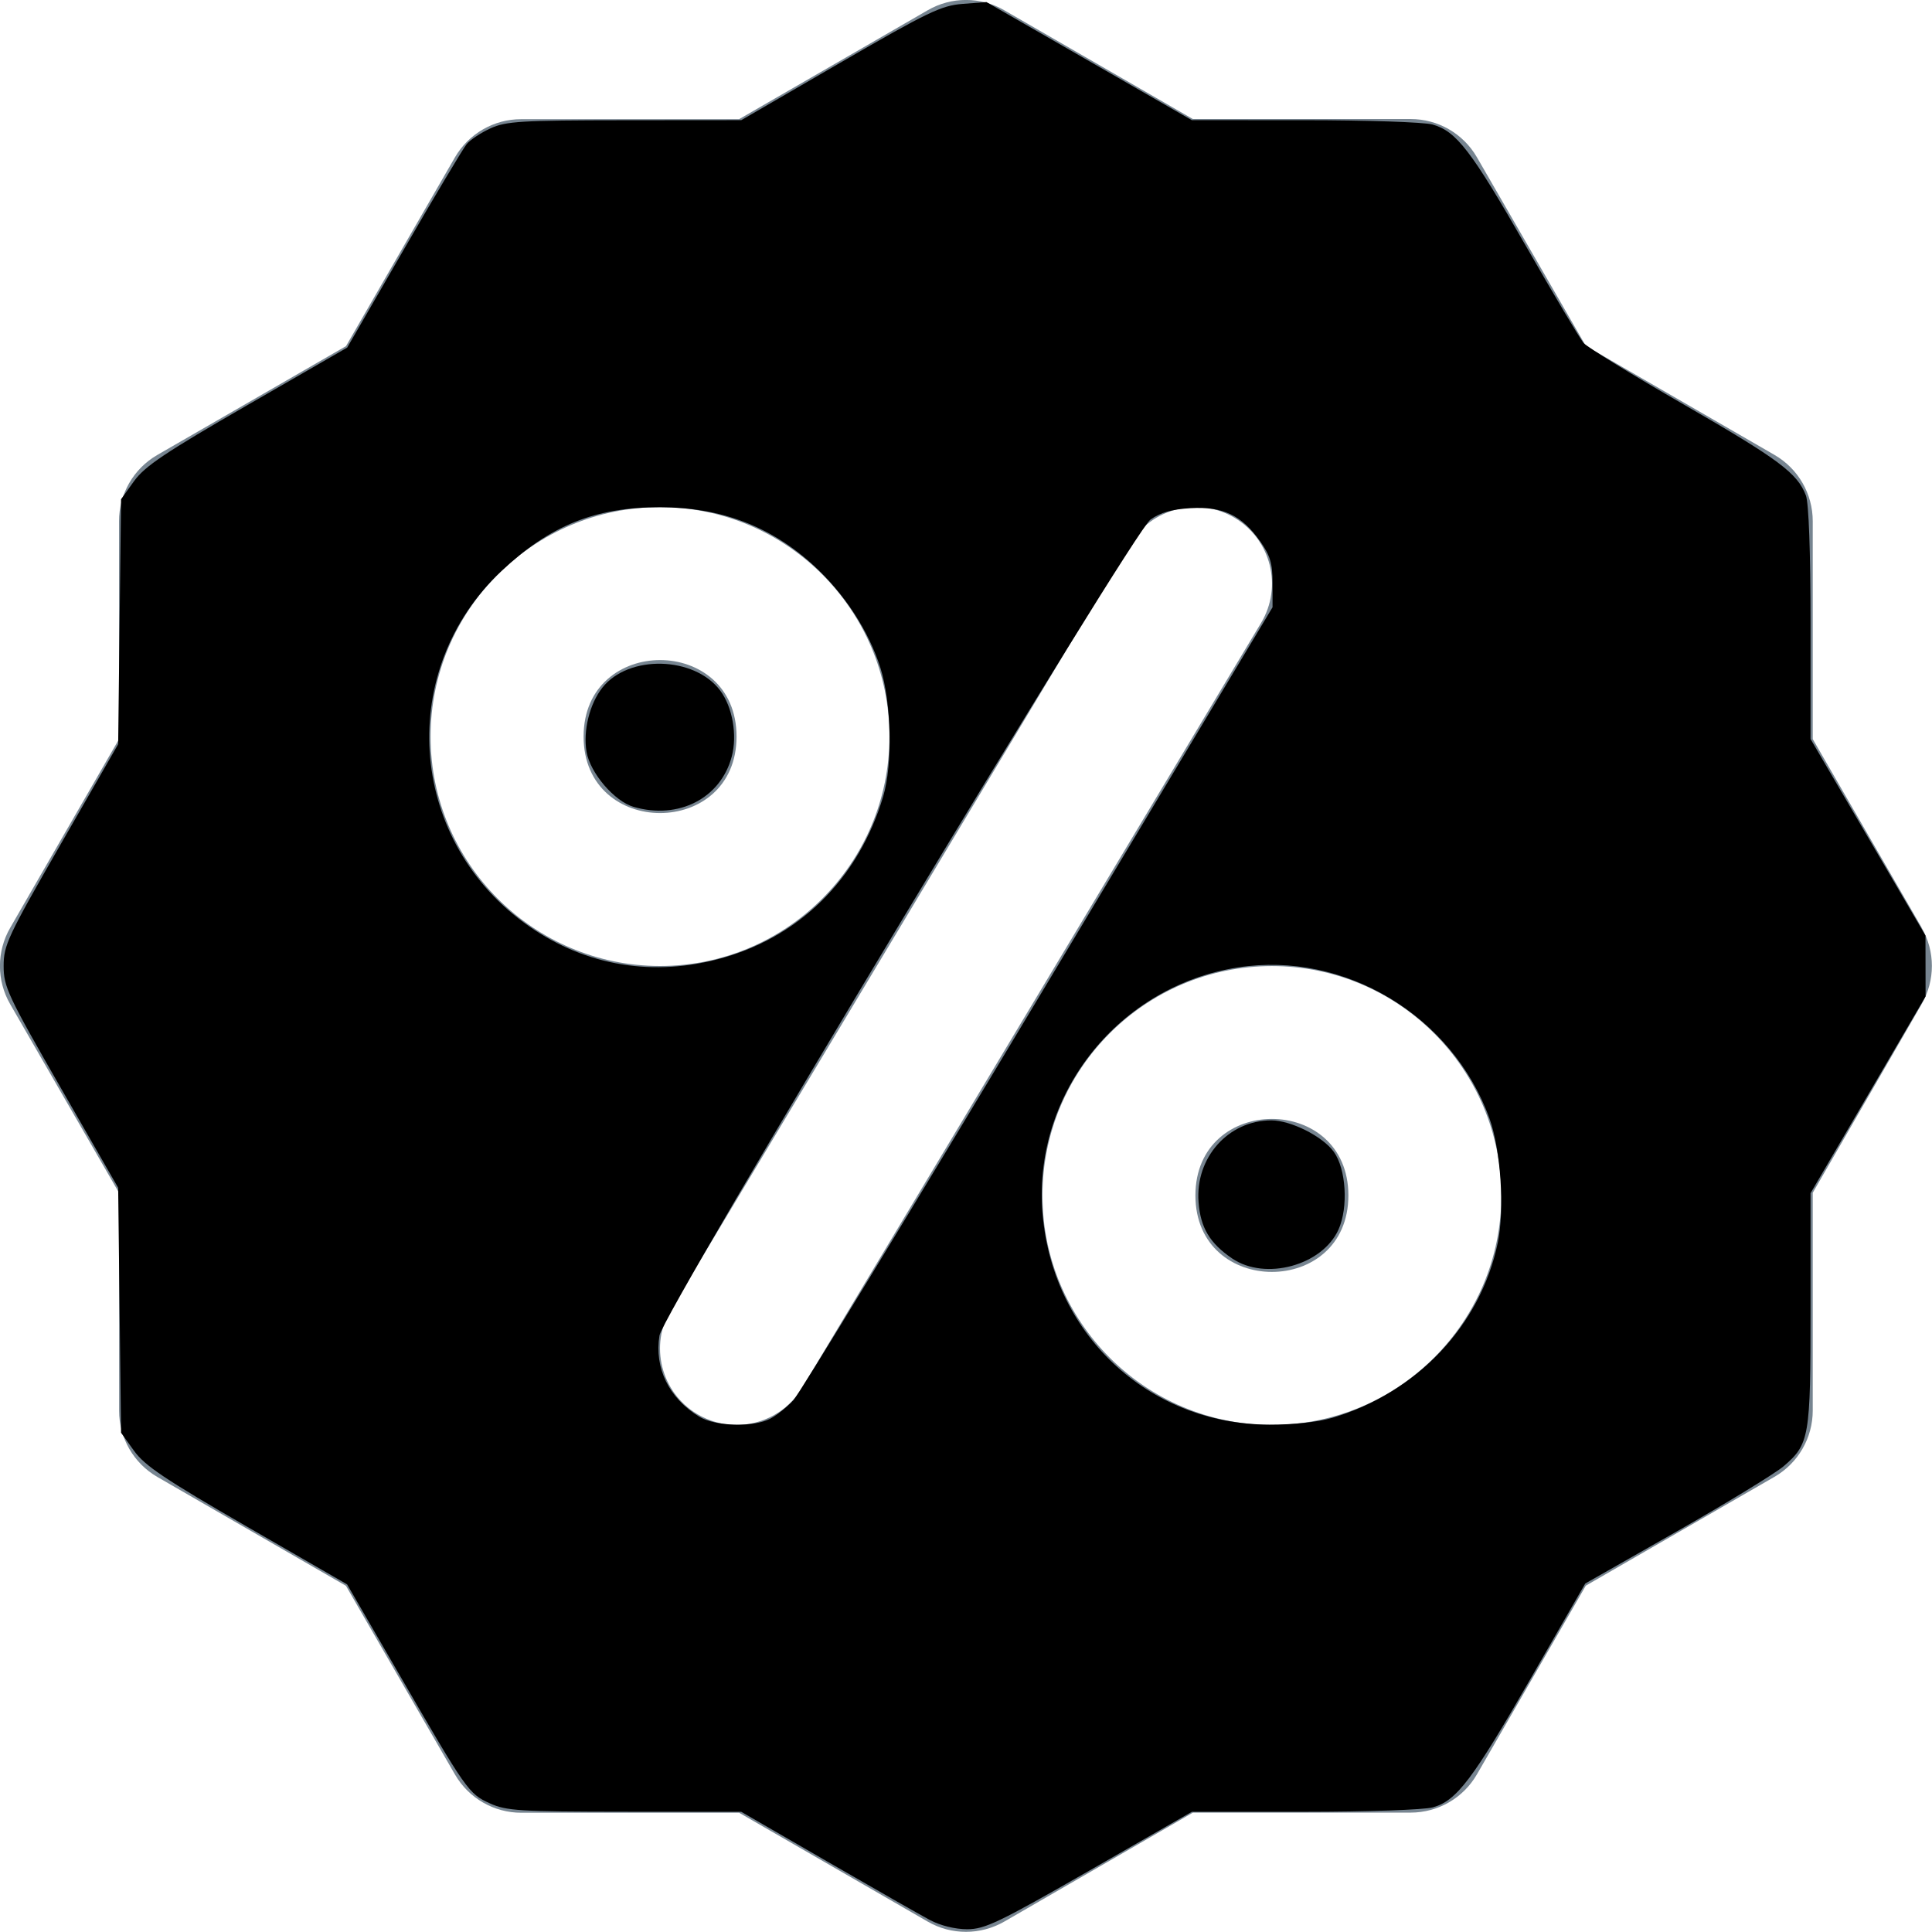
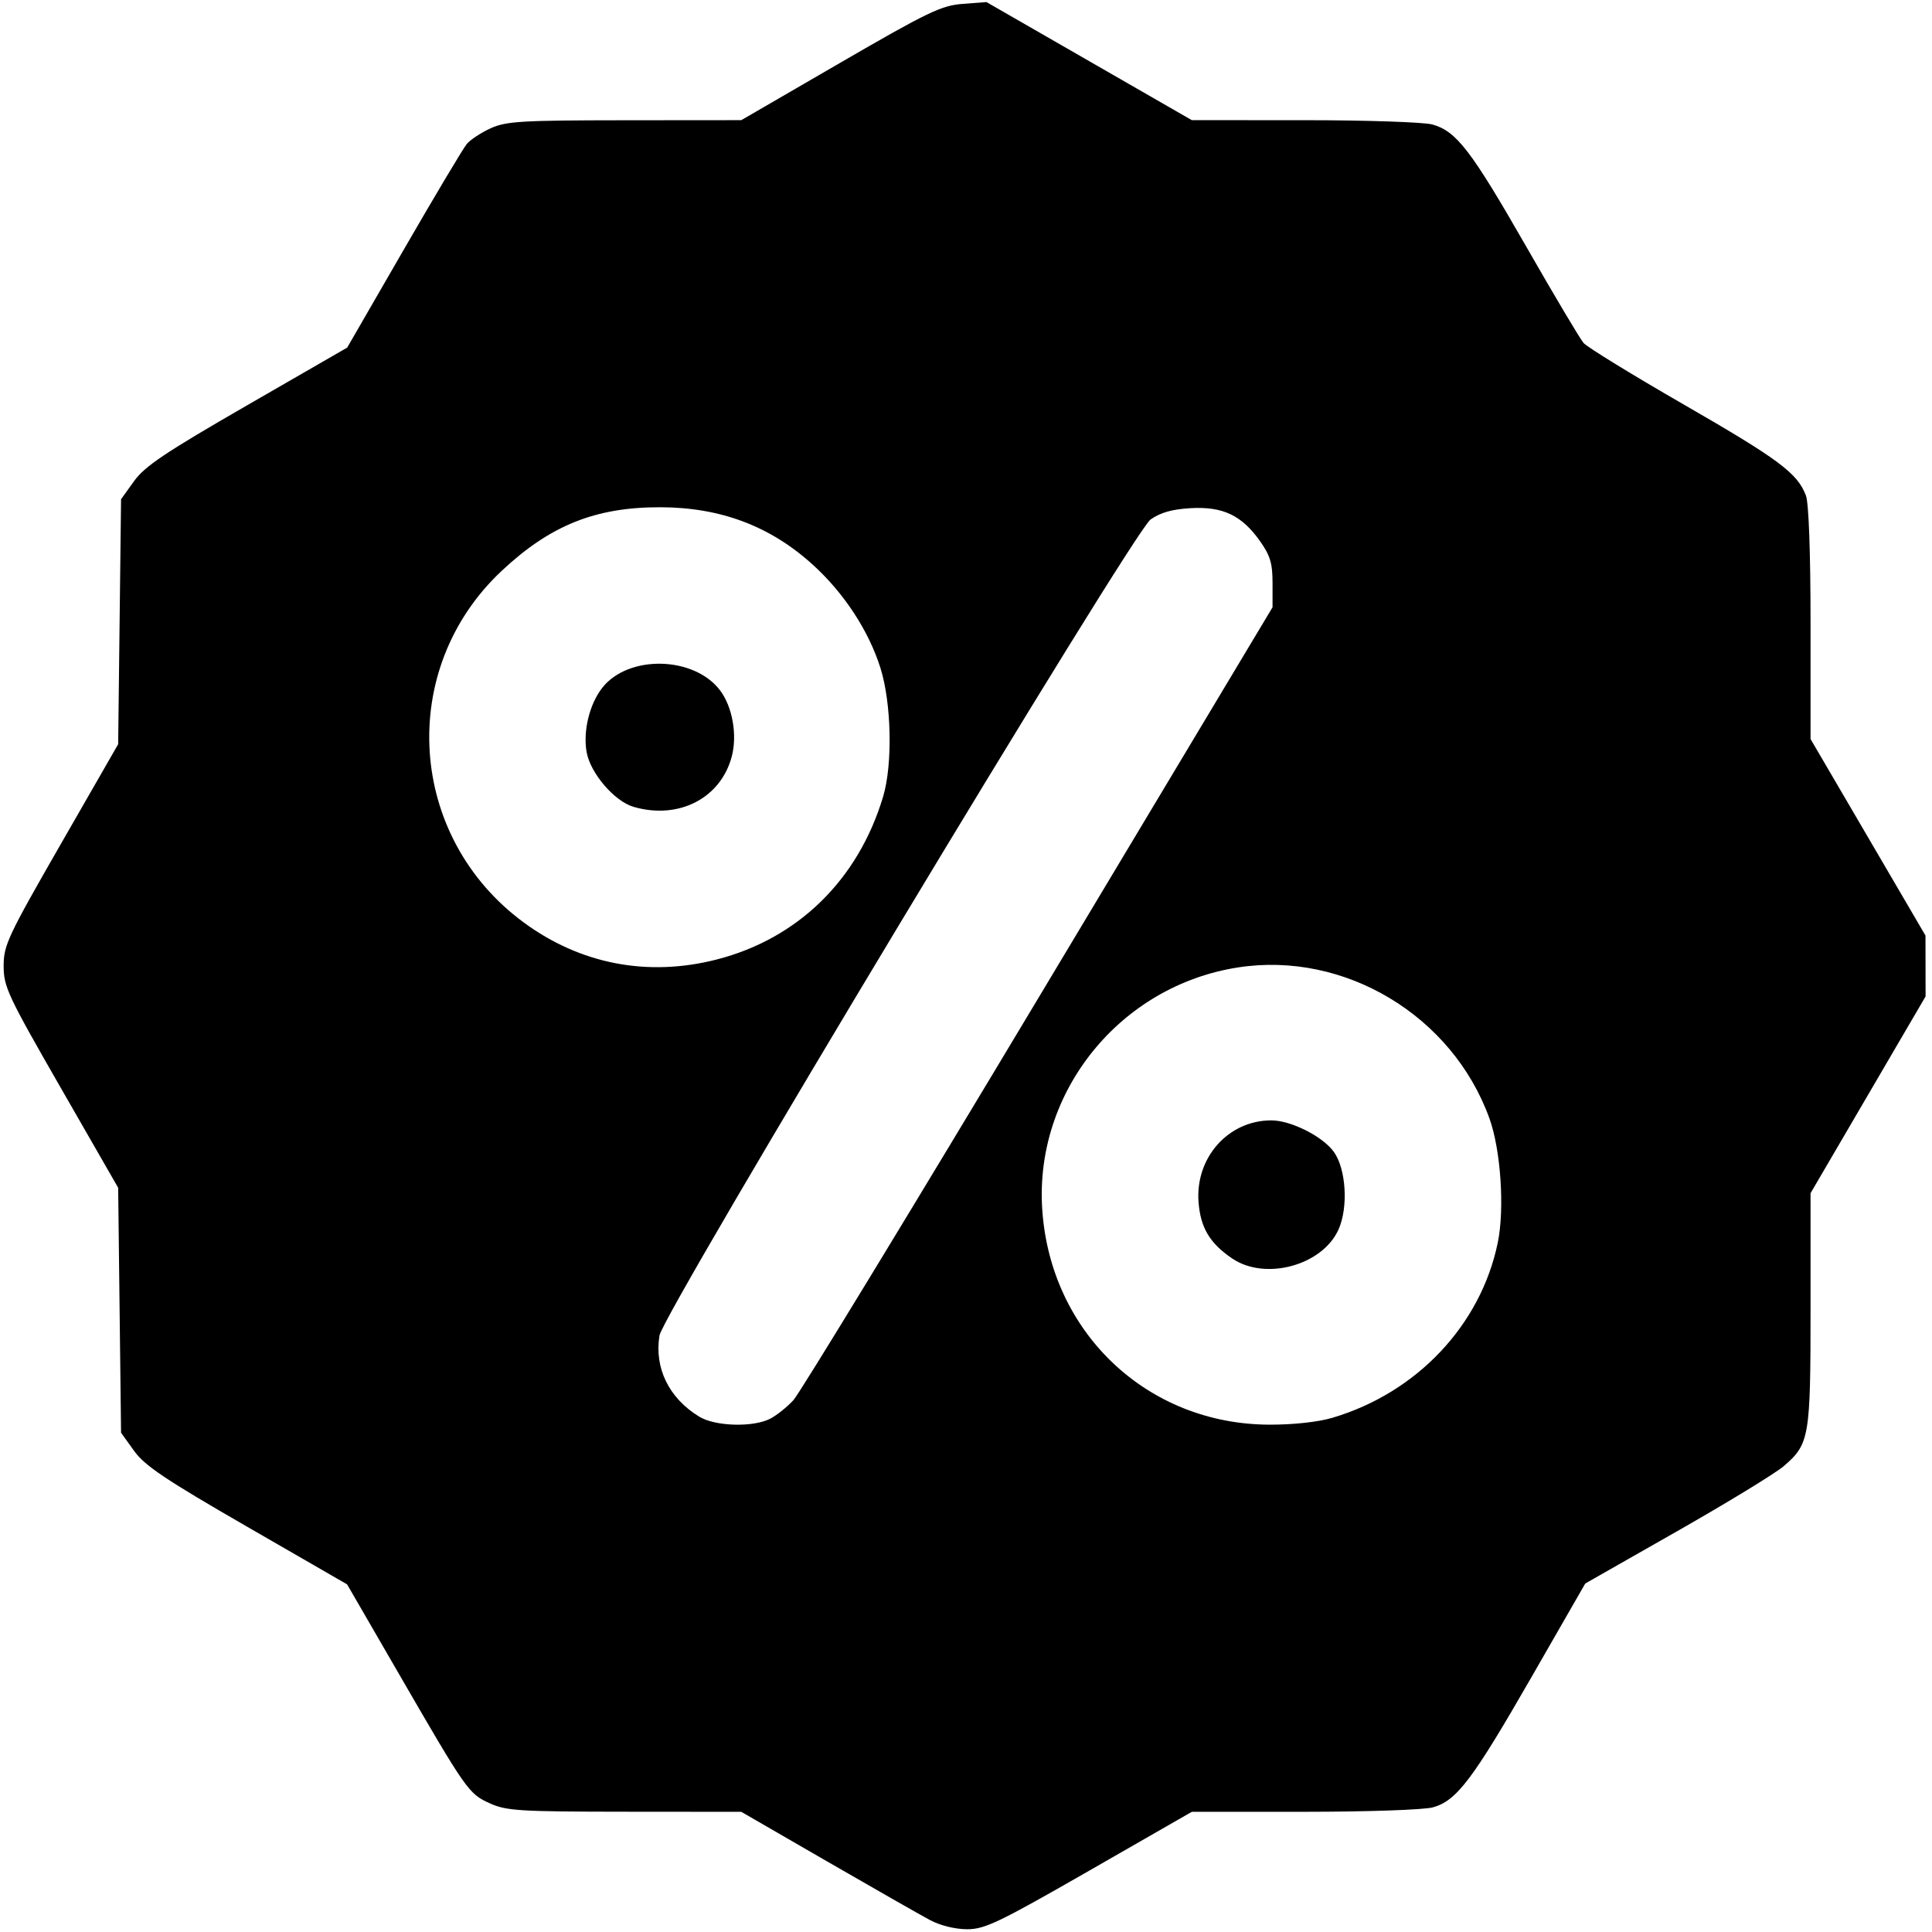
- <svg xmlns="http://www.w3.org/2000/svg" width="1024" height="1024" viewBox="0 0 1024 1024" version="1.1" id="svg6615">
-   <defs id="defs6606" />
-   <g id="g6613" style="fill:none;fill-rule:evenodd;stroke:none;stroke-width:1" transform="matrix(36.85005,0,0,36.85005,-30.0679,-41.07472)">
-     <g id="sale_grey" style="fill:#778591">
-       <g id="Page-1" transform="translate(0.628906,0.927734)">
-         <path d="m 19.581,17.381 c 0,1.467 -2.2,1.467 -2.2,0 0,-1.467 2.2,-1.467 2.2,0" id="Fill-1" />
-         <path d="m 10.781,10.781 c 0,1.467 -2.2,1.467 -2.2,0 0,-1.467 2.2,-1.467 2.2,0" id="Fill-2" />
-         <path d="M 27.828,13.531 26.26,10.817 V 7.683 c 0,-0.393 -0.209,-0.756 -0.55,-0.953 L 22.996,5.162 21.43,2.449 C 21.233,2.108 20.87,1.899 20.477,1.899 H 17.344 L 14.631,0.334 c -0.341,-0.197 -0.759,-0.197 -1.1,0 L 10.817,1.901 H 7.683 c -0.393,0 -0.756,0.209 -0.953,0.55 L 5.164,5.165 2.449,6.731 C 2.108,6.928 1.899,7.291 1.899,7.684 v 3.134 L 0.334,13.531 c -0.197,0.341 -0.197,0.759 0,1.1 l 1.566,2.714 v 3.132 c 0,0.393 0.209,0.756 0.55,0.953 l 2.713,1.566 1.568,2.714 c 0.197,0.341 0.56,0.55 0.953,0.55 h 3.134 l 2.713,1.566 c 0.171,0.099 0.36,0.147 0.55,0.147 0.19,0 0.38,-0.05 0.55,-0.147 l 2.714,-1.568 h 3.132 c 0.393,0 0.756,-0.209 0.953,-0.55 l 1.566,-2.714 2.714,-1.566 c 0.341,-0.197 0.55,-0.56 0.55,-0.953 v -3.132 l 1.566,-2.713 c 0.197,-0.341 0.197,-0.759 0,-1.1 z M 6.38,10.781 c 0,-1.821 1.48,-3.3 3.3,-3.3 1.821,0 3.3,1.48 3.3,3.3 0,1.821 -1.48,3.3 -3.3,3.3 -1.821,0 -3.3,-1.48 -3.3,-3.3 z m 5.344,9.367 c -0.206,0.344 -0.571,0.534 -0.945,0.534 -0.193,0 -0.388,-0.051 -0.565,-0.157 C 9.693,20.213 9.524,19.536 9.838,19.015 L 16.438,8.014 c 0.312,-0.521 0.989,-0.69 1.51,-0.377 0.521,0.312 0.69,0.989 0.377,1.51 z m 6.757,0.534 c -1.821,0 -3.3,-1.48 -3.3,-3.3 0,-1.821 1.48,-3.3 3.3,-3.3 1.821,0 3.3,1.48 3.3,3.3 0,1.821 -1.48,3.3 -3.3,3.3 z" id="Fill-3" />
-       </g>
-     </g>
-   </g>
-   <path style="stroke-width:2.305" d="m 492.845,1017.64 c -5.052,-2.692 -29.609,-16.694 -54.571,-31.116 l -45.386,-26.222 -61.793,-0.051 c -55.717,-0.046 -62.741,-0.481 -71.437,-4.429 -11.305,-5.133 -12.3,-6.55 -48.471,-69.051 L 183.973,839.747 130.983,809.186 C 87.639,784.187 76.734,776.873 71.078,769.004 L 64.163,759.385 63.397,694.465 62.63,629.545 32.28,576.708 C 4.112,527.67 1.93,523.018 1.93,511.994 c 0,-11.024 2.182,-15.676 30.35,-64.714 l 30.35,-52.837 0.766,-64.92 0.766,-64.92 6.915,-9.62 c 5.658,-7.871 16.551,-15.175 59.928,-40.182 l 53.013,-30.562 29.964,-51.89 c 16.48,-28.54 31.52,-53.754 33.421,-56.032 1.902,-2.278 7.606,-6.029 12.677,-8.335 8.172,-3.717 16.245,-4.2 71.019,-4.245 l 61.799,-0.051 52.294,-30.324 C 491.734,6.375 498.884,2.932 510.166,2.067 l 12.677,-0.971 54.421,31.295 54.421,31.295 59.673,0.013 c 32.82,0.007 63.349,1.034 67.842,2.282 12.694,3.526 20.515,13.697 49.64,64.547 14.885,25.988 28.596,49.048 30.469,51.243 1.873,2.196 25.821,16.906 53.218,32.69 50.262,28.956 60.178,36.346 64.647,48.174 1.508,3.991 2.452,30.076 2.452,67.772 v 61.284 l 30.46,52.084 30.46,52.084 0.027,16.134 0.027,16.134 -30.487,52.15 -30.487,52.15 v 61.442 c 0,68.041 -0.59,71.493 -14.218,83.227 -4.394,3.783 -29.859,19.325 -56.589,34.538 l -48.599,27.659 -28.46,49.539 c -31.331,54.535 -39.711,65.606 -52.313,69.106 -4.686,1.302 -34.862,2.343 -68.089,2.351 l -59.673,0.013 -54.24,31.116 c -48.046,27.563 -55.449,31.116 -64.827,31.116 -6.372,0 -14.245,-1.949 -19.773,-4.894 z M 408.287,751.911 c 3.423,-1.788 8.933,-6.197 12.243,-9.796 3.311,-3.599 61.802,-99.627 129.981,-213.395 l 123.962,-206.851 v -12.846 c 0,-10.464 -1.237,-14.59 -6.668,-22.251 -9.685,-13.66 -19.681,-18.404 -36.73,-17.432 -9.855,0.562 -16.076,2.324 -21.276,6.026 -9.308,6.628 -258.297,420.372 -260.261,432.474 -2.803,17.274 5.014,33.23 21.081,43.028 8.501,5.184 28.671,5.742 37.668,1.042 z m 297.955,-0.465 c 44.726,-13.278 78.526,-49.051 87.588,-92.702 3.722,-17.928 1.627,-49.26 -4.411,-65.988 -19.665,-54.476 -76.812,-88.772 -133.29,-79.992 -62.515,9.719 -107.927,65.925 -103.714,128.367 4.403,65.267 55.663,113.787 120.407,113.972 12.685,0.036 25.824,-1.402 33.421,-3.657 z M 379.805,508.57 c 43.119,-11.028 75.076,-42.286 88.262,-86.33 5.137,-17.16 4.449,-49.65 -1.448,-68.3 -6.198,-19.605 -19.175,-39.455 -35.569,-54.406 -22.645,-20.653 -49.052,-30.635 -81.169,-30.682 -34.313,-0.051 -58.325,9.609 -84.105,33.834 -55.48,52.132 -49.865,140.835 11.788,186.221 30.063,22.131 65.755,28.995 102.242,19.664 z" id="path6621" />
-   <path style="stroke-width:2.305" d="m 335.84,427.661 c -10.245,-2.97 -23.06,-17.977 -24.961,-29.234 -1.886,-11.163 1.61,-25.33 8.373,-33.927 13.864,-17.625 48.829,-16.759 62.497,1.548 6.497,8.701 9.099,23.567 6.108,34.889 -5.862,22.187 -28.154,33.64 -52.016,26.723 z" id="path6623" />
-   <path style="stroke-width:2.305" d="m 653.047,667 c -11.861,-8.073 -16.765,-16.304 -17.793,-29.868 -1.788,-23.591 15.77,-43.313 38.561,-43.313 10.353,0 27.119,8.418 33.089,16.615 6.574,9.026 7.823,29.508 2.517,41.276 -8.584,19.035 -38.821,27.236 -56.373,15.29 z" id="path6625" />
+ <svg xmlns="http://www.w3.org/2000/svg" width="1024" height="1024" viewBox="0 0 1024 1024" version="1.1">
+   <path id="path6621" d="m 492.845,1017.64 c -5.052,-2.692 -29.609,-16.694 -54.571,-31.116 l -45.386,-26.222 -61.793,-0.051 c -55.717,-0.046 -62.741,-0.481 -71.437,-4.429 -11.305,-5.133 -12.3,-6.55 -48.471,-69.051 L 183.973,839.747 130.983,809.186 C 87.639,784.187 76.734,776.873 71.078,769.004 L 64.163,759.385 63.397,694.465 62.63,629.545 32.28,576.708 C 4.112,527.67 1.93,523.018 1.93,511.994 c 0,-11.024 2.182,-15.676 30.35,-64.714 l 30.35,-52.837 0.766,-64.92 0.766,-64.92 6.915,-9.62 c 5.658,-7.871 16.551,-15.175 59.928,-40.182 l 53.013,-30.562 29.964,-51.89 c 16.48,-28.54 31.52,-53.754 33.421,-56.032 1.902,-2.278 7.606,-6.029 12.677,-8.335 8.172,-3.717 16.245,-4.2 71.019,-4.245 l 61.799,-0.051 52.294,-30.324 C 491.734,6.375 498.884,2.932 510.166,2.067 l 12.677,-0.971 54.421,31.295 54.421,31.295 59.673,0.013 c 32.82,0.007 63.349,1.034 67.842,2.282 12.694,3.526 20.515,13.697 49.64,64.547 14.885,25.988 28.596,49.048 30.469,51.243 1.873,2.196 25.821,16.906 53.218,32.69 50.262,28.956 60.178,36.346 64.647,48.174 1.508,3.991 2.452,30.076 2.452,67.772 v 61.284 l 30.46,52.084 30.46,52.084 0.027,16.134 0.027,16.134 -30.487,52.15 -30.487,52.15 v 61.442 c 0,68.041 -0.59,71.493 -14.218,83.227 -4.394,3.783 -29.859,19.325 -56.589,34.538 l -48.599,27.659 -28.46,49.539 c -31.331,54.535 -39.711,65.606 -52.313,69.106 -4.686,1.302 -34.862,2.343 -68.089,2.351 l -59.673,0.013 -54.24,31.116 c -48.046,27.563 -55.449,31.116 -64.827,31.116 -6.372,0 -14.245,-1.949 -19.773,-4.894 z M 408.287,751.911 c 3.423,-1.788 8.933,-6.197 12.243,-9.796 3.311,-3.599 61.802,-99.627 129.981,-213.395 l 123.962,-206.851 v -12.846 c 0,-10.464 -1.237,-14.59 -6.668,-22.251 -9.685,-13.66 -19.681,-18.404 -36.73,-17.432 -9.855,0.562 -16.076,2.324 -21.276,6.026 -9.308,6.628 -258.297,420.372 -260.261,432.474 -2.803,17.274 5.014,33.23 21.081,43.028 8.501,5.184 28.671,5.742 37.668,1.042 z m 297.955,-0.465 c 44.726,-13.278 78.526,-49.051 87.588,-92.702 3.722,-17.928 1.627,-49.26 -4.411,-65.988 -19.665,-54.476 -76.812,-88.772 -133.29,-79.992 -62.515,9.719 -107.927,65.925 -103.714,128.367 4.403,65.267 55.663,113.787 120.407,113.972 12.685,0.036 25.824,-1.402 33.421,-3.657 z M 379.805,508.57 c 43.119,-11.028 75.076,-42.286 88.262,-86.33 5.137,-17.16 4.449,-49.65 -1.448,-68.3 -6.198,-19.605 -19.175,-39.455 -35.569,-54.406 -22.645,-20.653 -49.052,-30.635 -81.169,-30.682 -34.313,-0.051 -58.325,9.609 -84.105,33.834 -55.48,52.132 -49.865,140.835 11.788,186.221 30.063,22.131 65.755,28.995 102.242,19.664 z" style="stroke-width:2.305" />
+   <path id="path6623" d="m 335.84,427.661 c -10.245,-2.97 -23.06,-17.977 -24.961,-29.234 -1.886,-11.163 1.61,-25.33 8.373,-33.927 13.864,-17.625 48.829,-16.759 62.497,1.548 6.497,8.701 9.099,23.567 6.108,34.889 -5.862,22.187 -28.154,33.64 -52.016,26.723 z" style="stroke-width:2.305" />
+   <path id="path6625" d="m 653.047,667 c -11.861,-8.073 -16.765,-16.304 -17.793,-29.868 -1.788,-23.591 15.77,-43.313 38.561,-43.313 10.353,0 27.119,8.418 33.089,16.615 6.574,9.026 7.823,29.508 2.517,41.276 -8.584,19.035 -38.821,27.236 -56.373,15.29 z" style="stroke-width:2.305" />
</svg>
